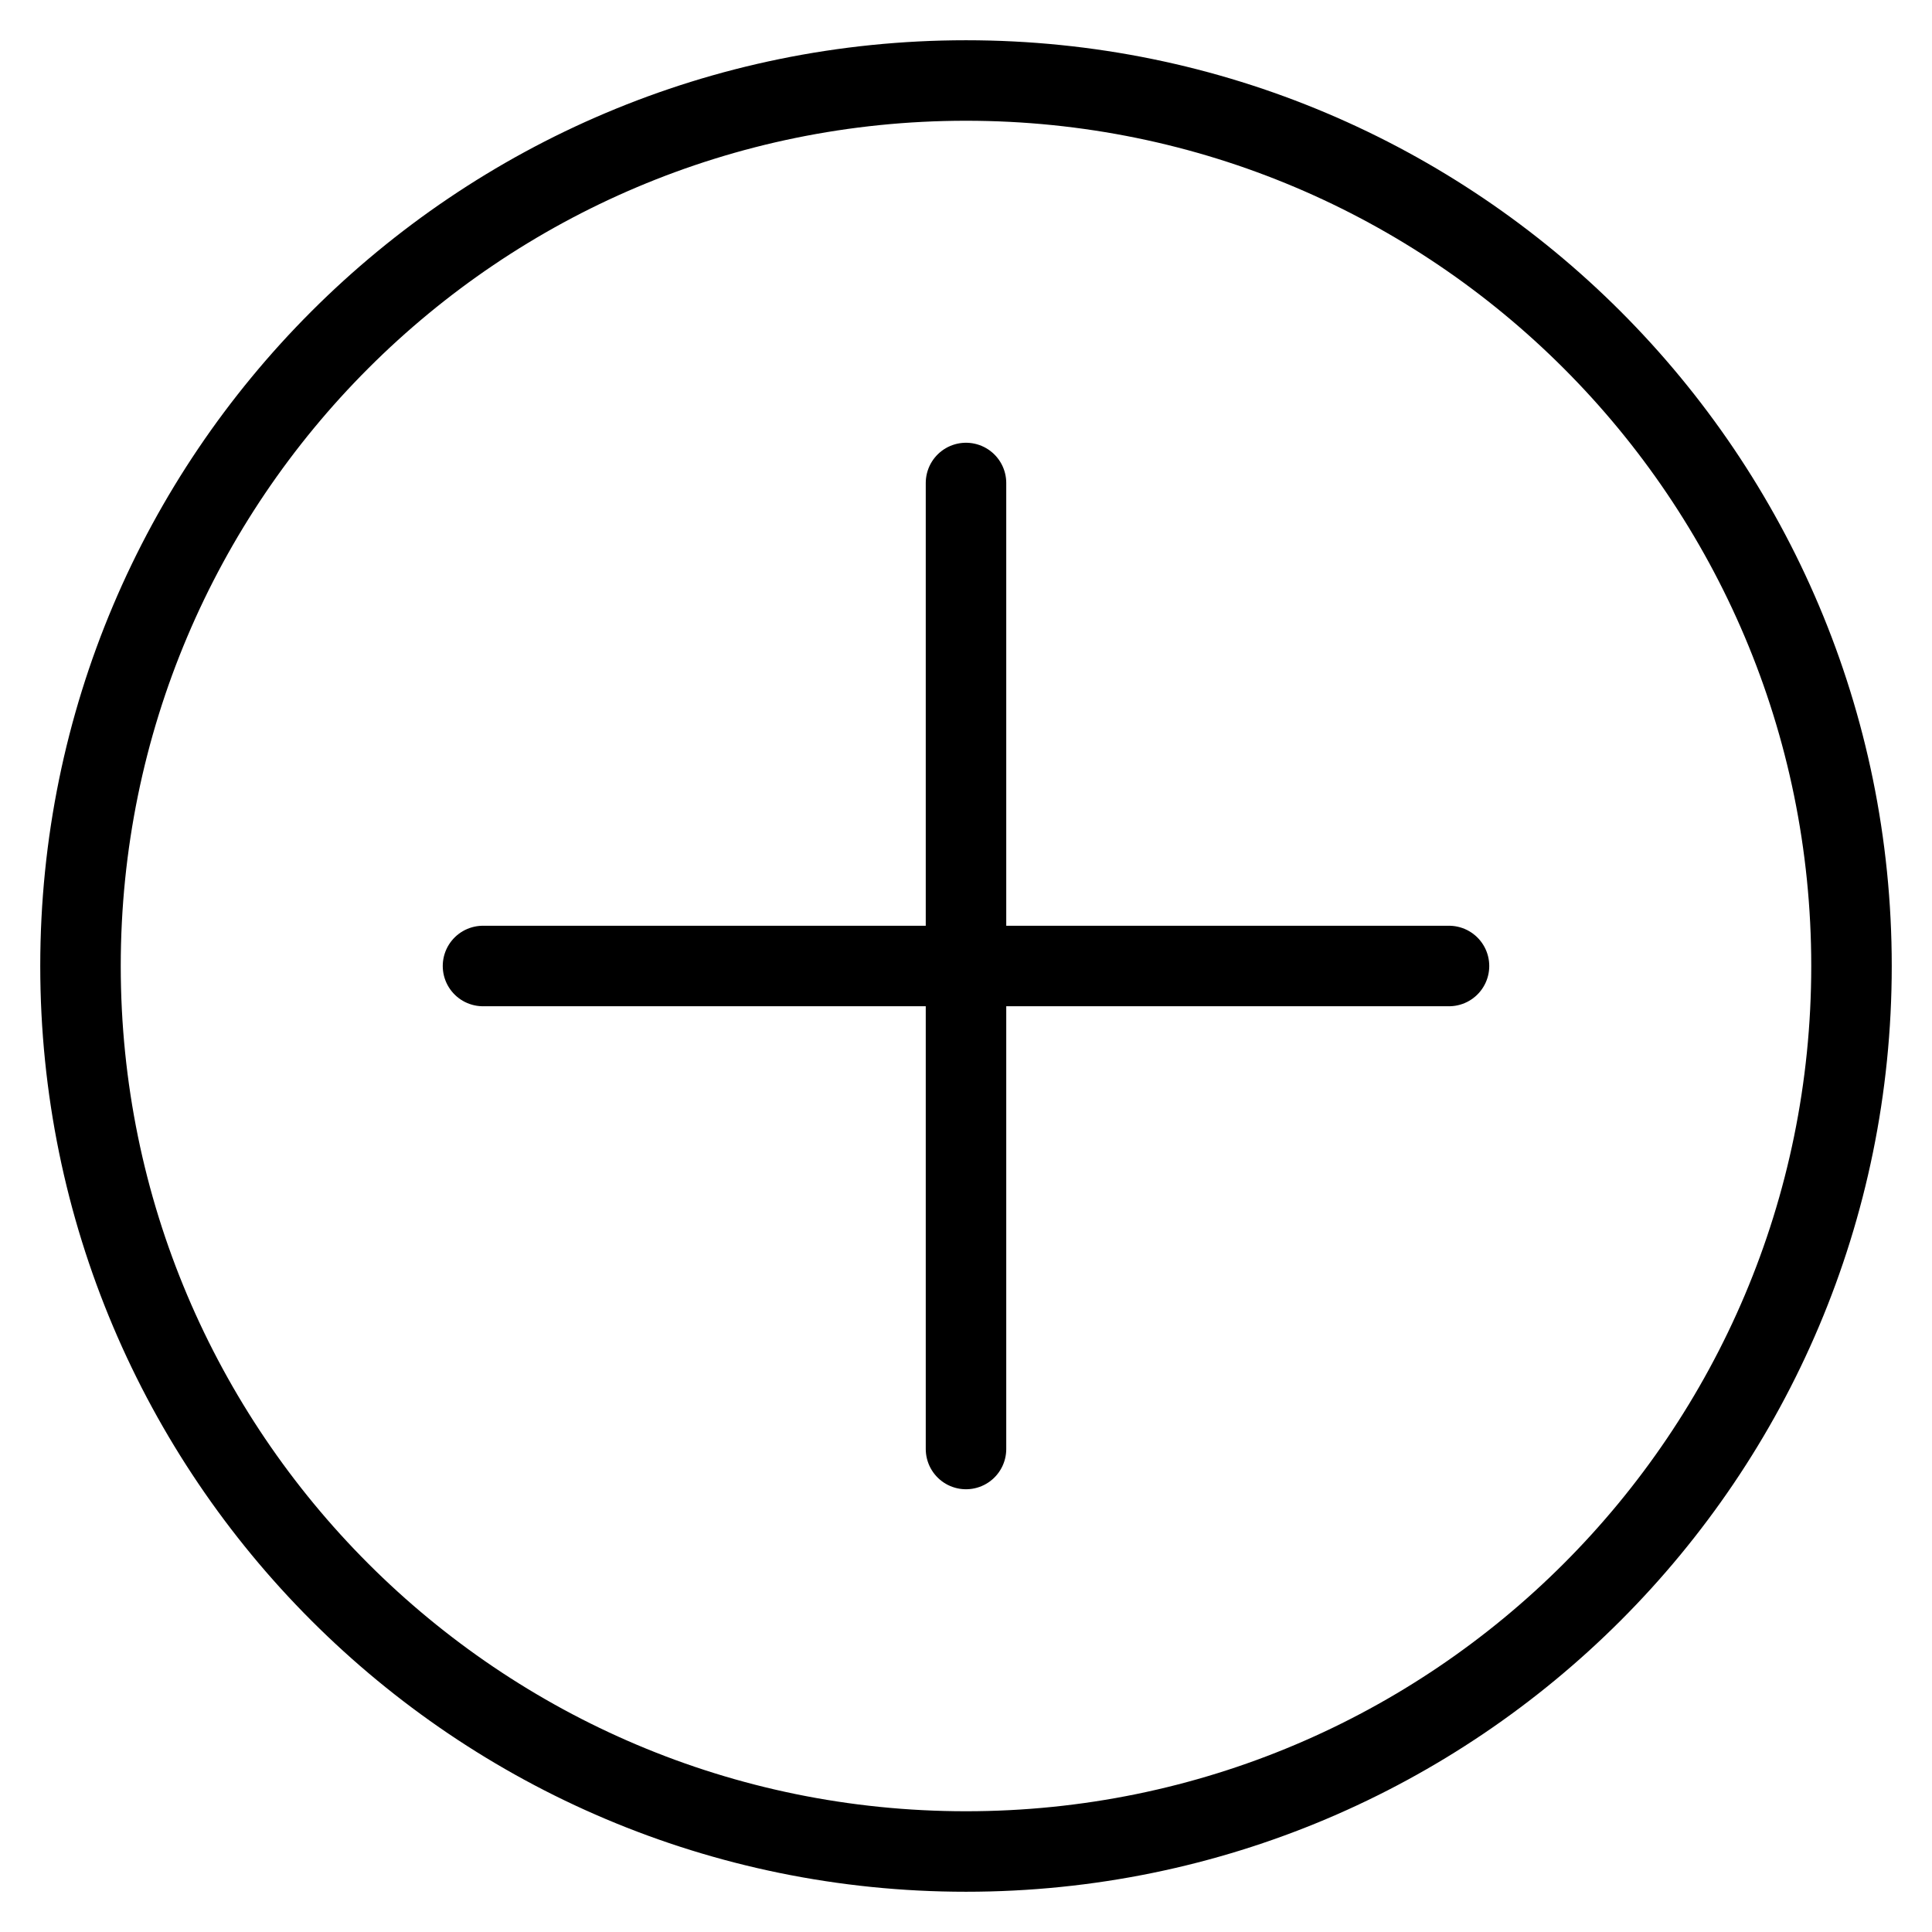
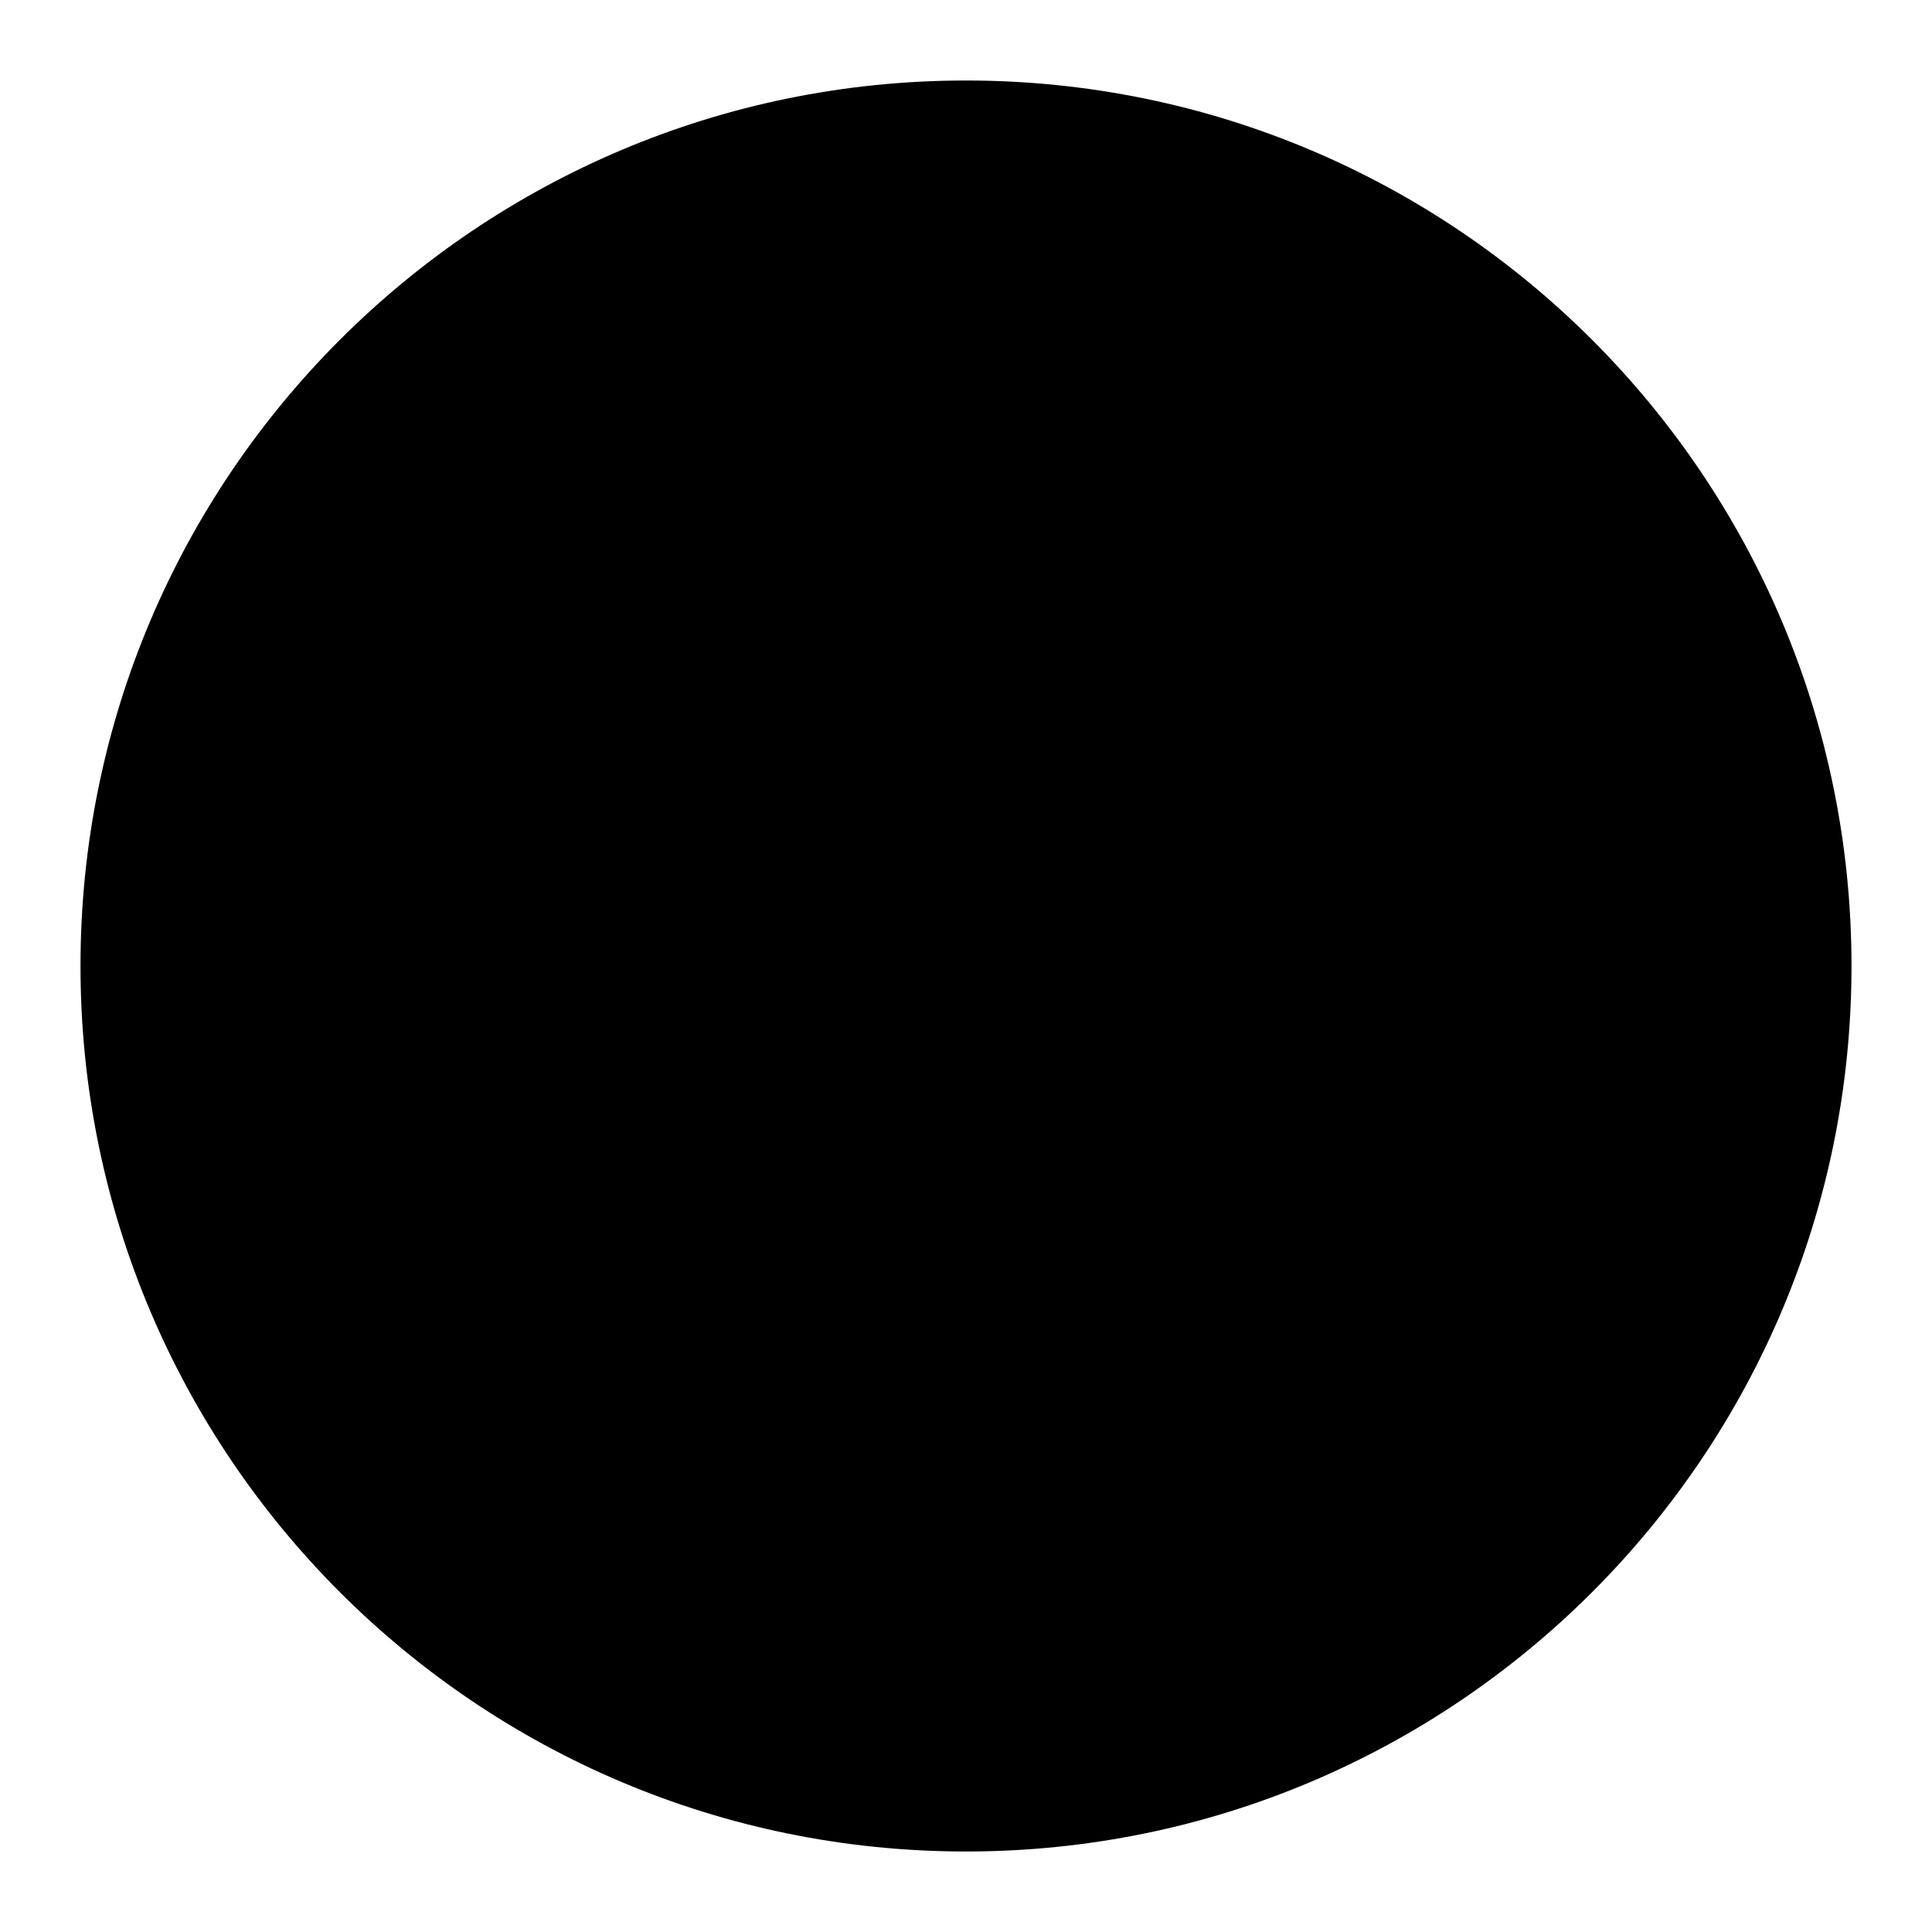
<svg xmlns="http://www.w3.org/2000/svg" viewBox="0 0 24 24">
-   <defs>
-     <style>.a{fill:none;stroke:currentColor;stroke-linecap:round;stroke-linejoin:round;}</style>
-   </defs>
  <circle class="a" cx="12" cy="12" r="11" />
  <line class="a" x1="12" y1="6" x2="12" y2="18" />
  <line class="a" x1="18" y1="12" x2="6" y2="12" />
</svg>
